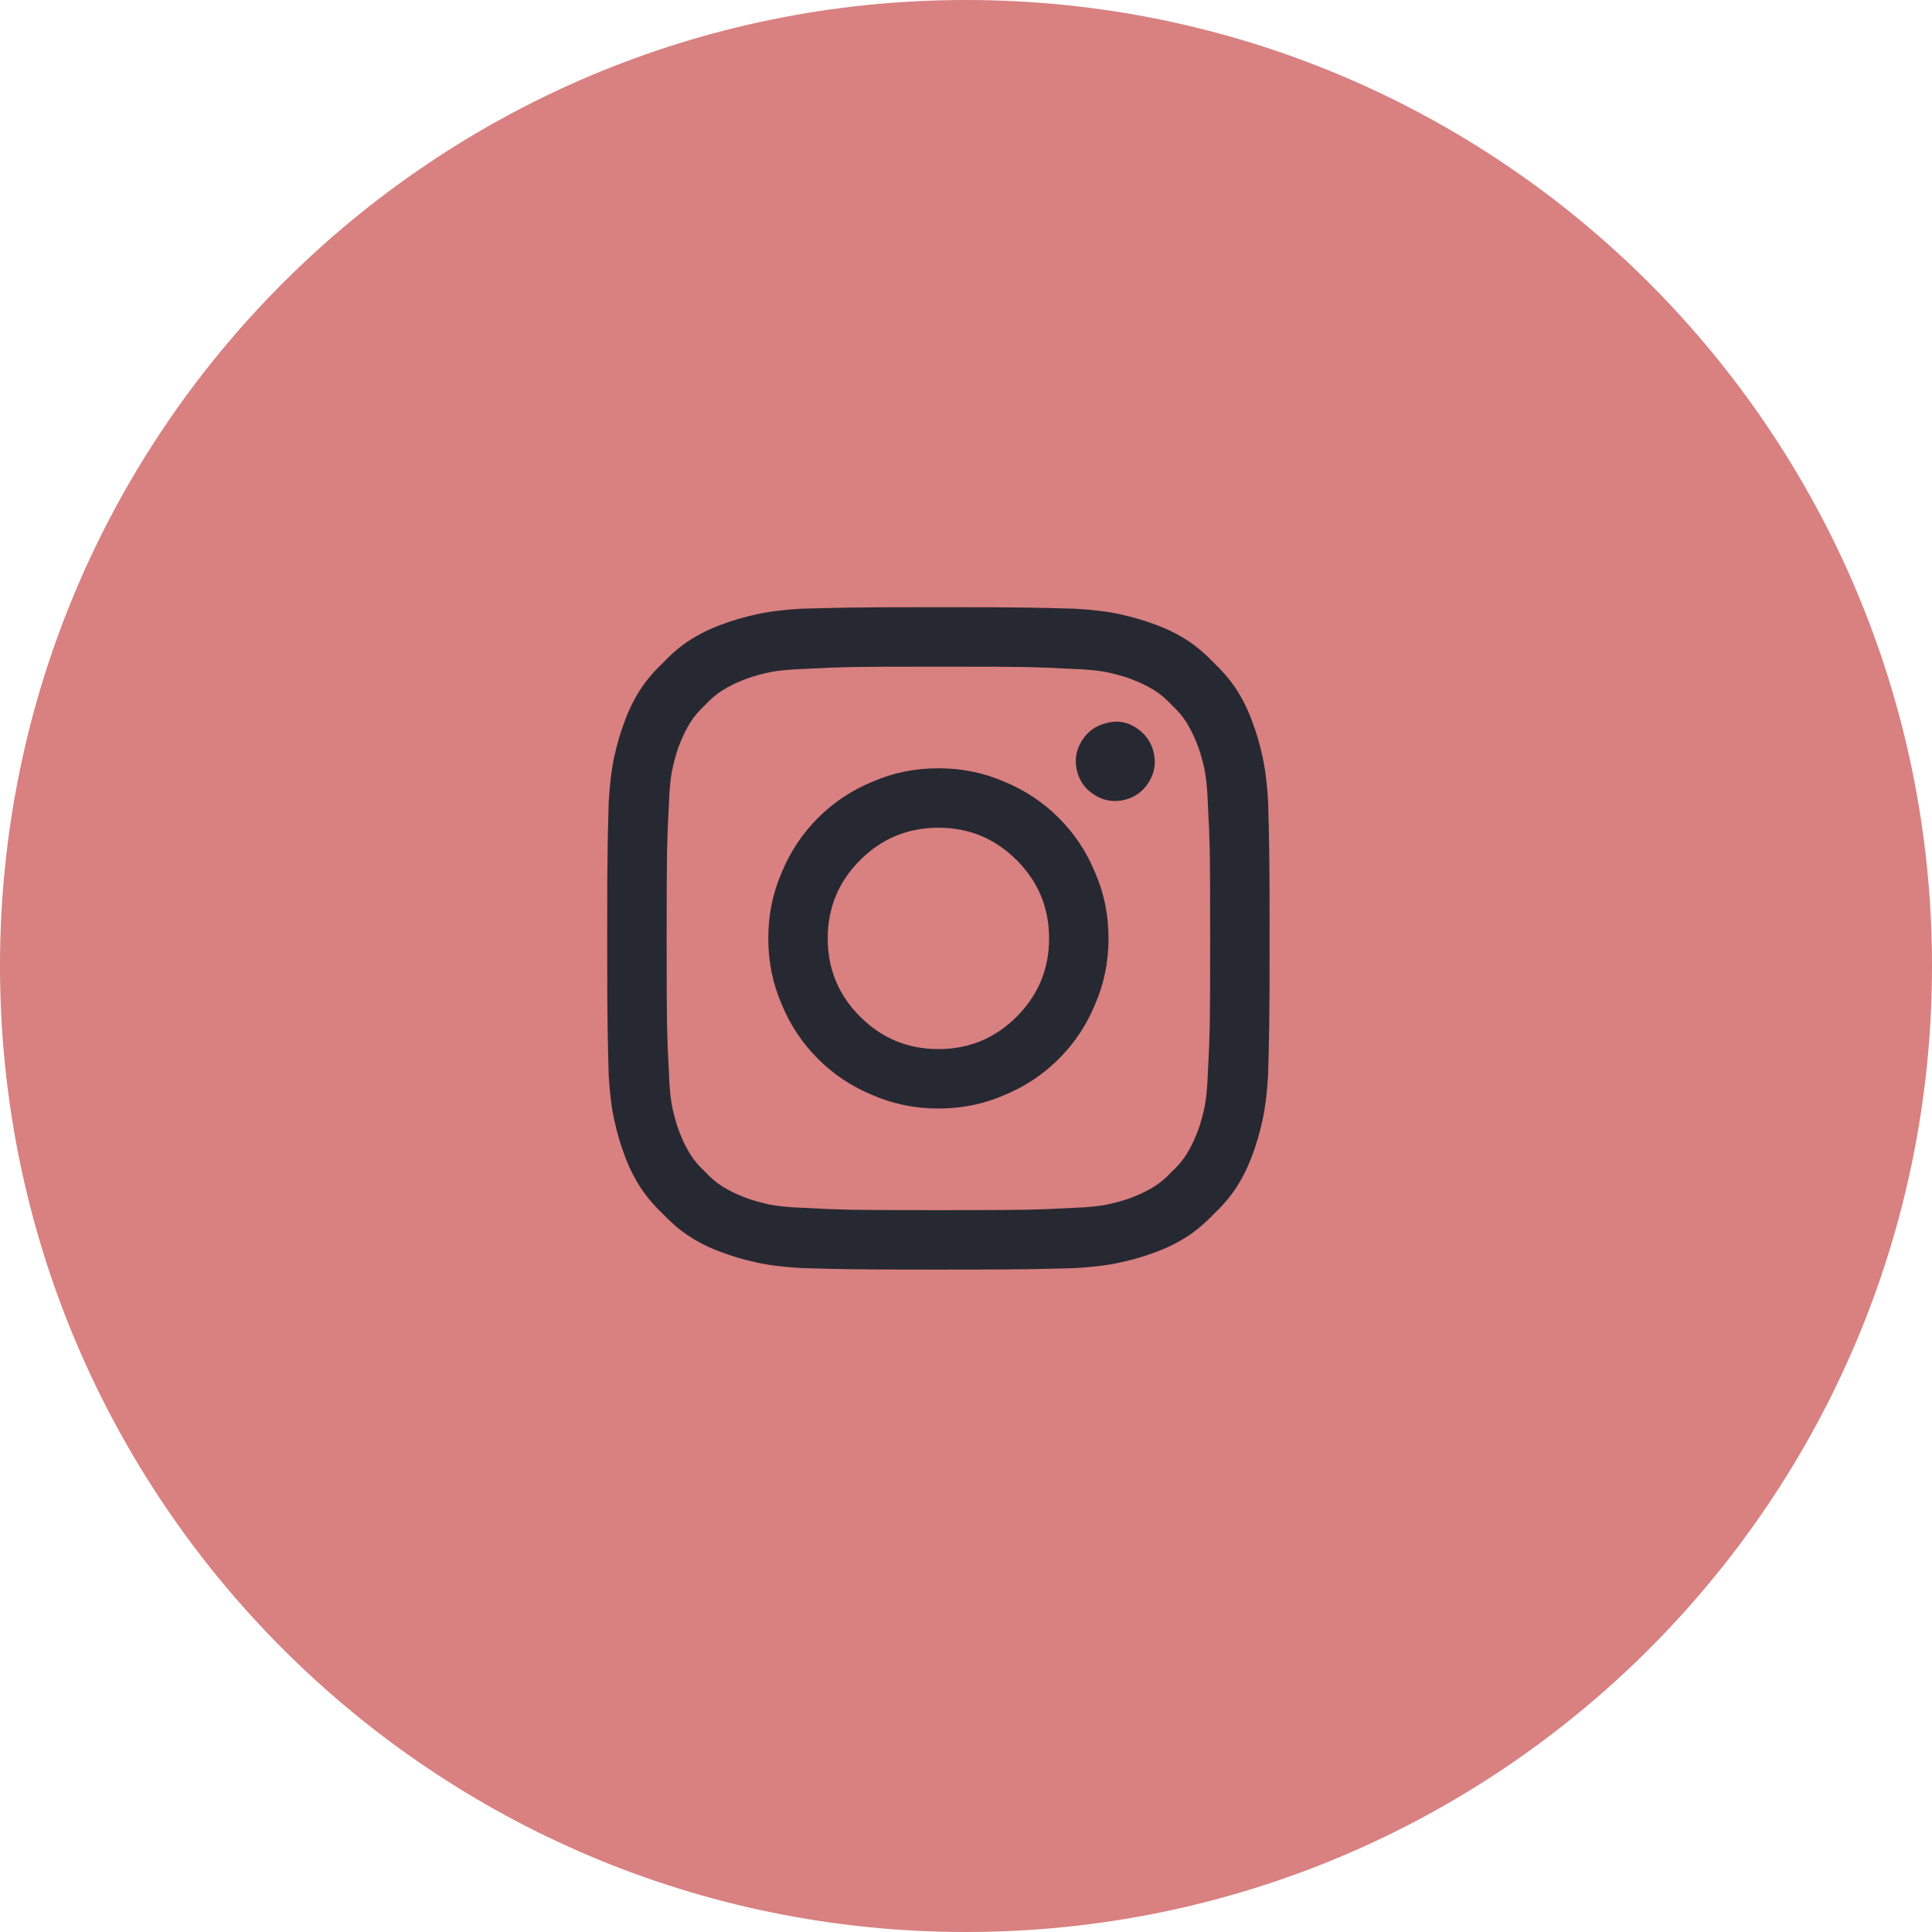
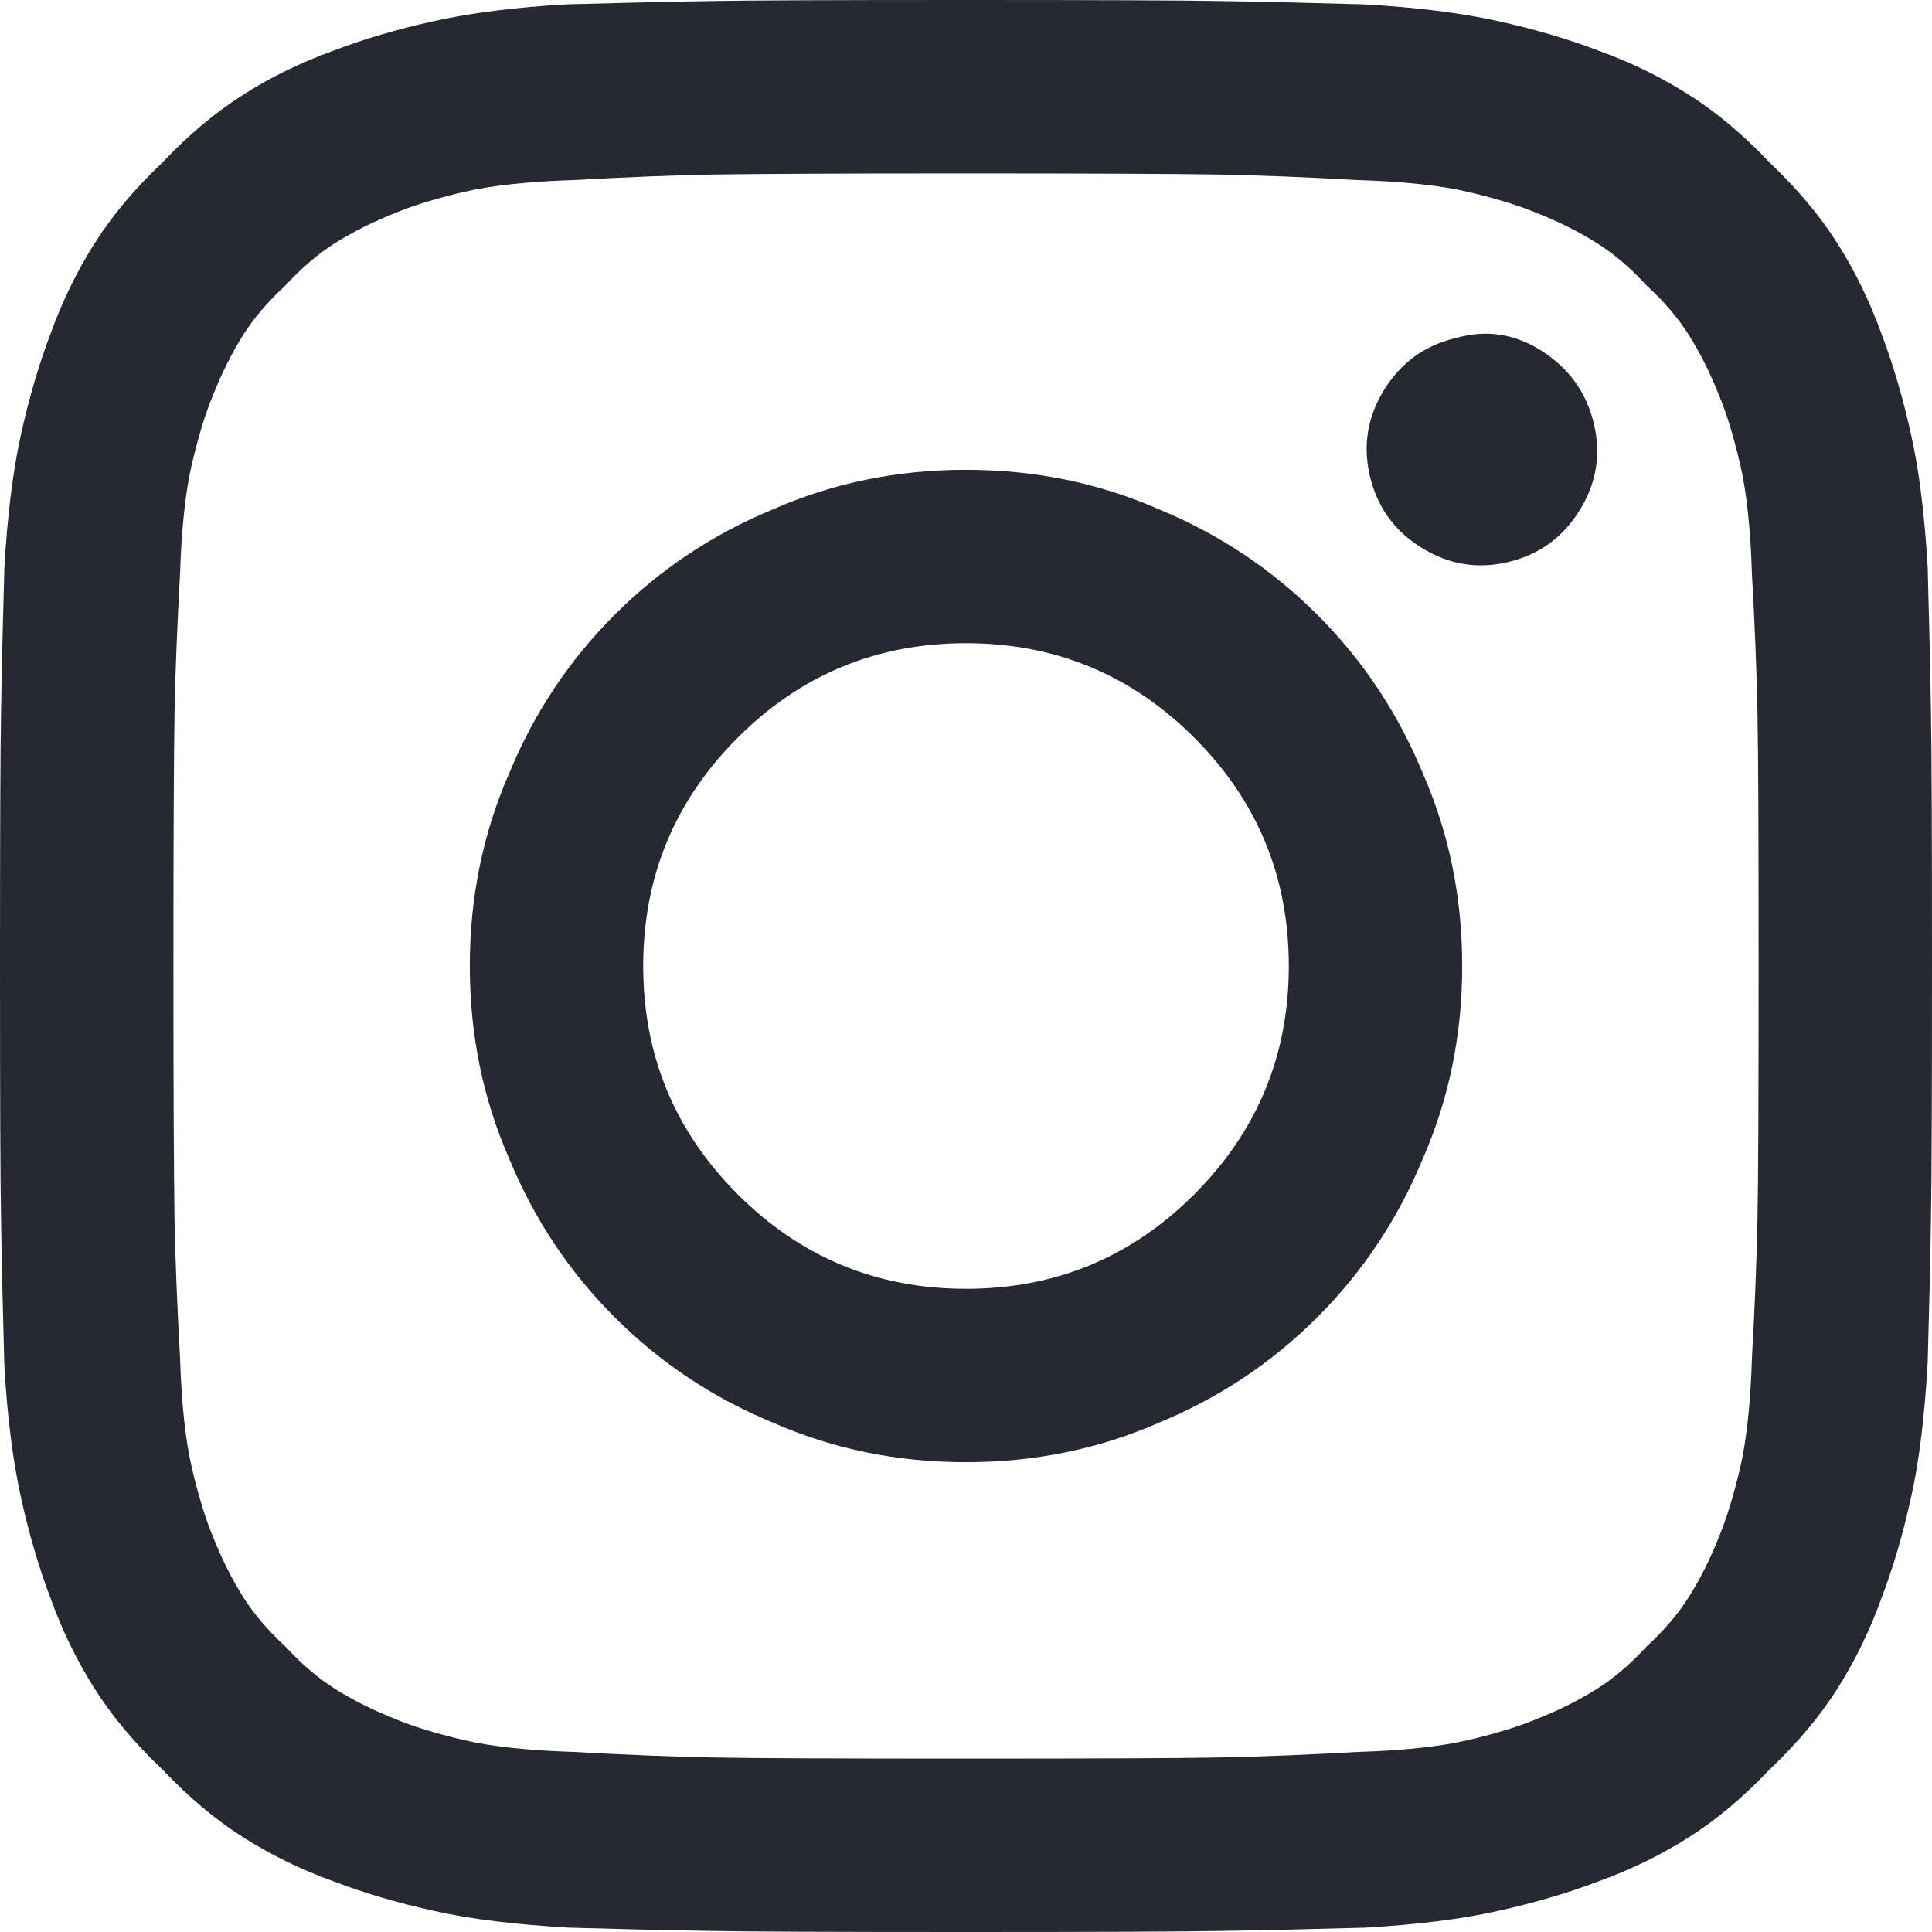
- <svg xmlns="http://www.w3.org/2000/svg" width="35" height="35" viewBox="0 0 35 35" fill="none">
-   <circle cx="17.5" cy="17.5" r="17.5" fill="#D98080" />
-   <path d="M22.973 14.518C22.982 14.845 22.989 15.136 22.993 15.391C22.998 15.646 23 16.182 23 17C23 17.818 22.998 18.355 22.993 18.609C22.989 18.864 22.982 19.15 22.973 19.468C22.954 19.796 22.921 20.073 22.87 20.3C22.82 20.527 22.759 20.736 22.686 20.927C22.614 21.127 22.523 21.314 22.414 21.486C22.305 21.659 22.164 21.827 21.991 21.991C21.827 22.164 21.659 22.305 21.486 22.414C21.314 22.523 21.127 22.614 20.927 22.686C20.736 22.759 20.527 22.82 20.3 22.87C20.073 22.921 19.8 22.954 19.482 22.973C19.154 22.982 18.864 22.989 18.609 22.993C18.355 22.998 17.818 23 17 23C16.182 23 15.646 22.998 15.391 22.993C15.136 22.989 14.85 22.982 14.532 22.973C14.204 22.954 13.927 22.921 13.7 22.87C13.473 22.82 13.264 22.759 13.073 22.686C12.873 22.614 12.686 22.523 12.514 22.414C12.341 22.305 12.173 22.164 12.009 21.991C11.836 21.827 11.695 21.659 11.586 21.486C11.477 21.314 11.386 21.127 11.314 20.927C11.241 20.736 11.18 20.527 11.13 20.3C11.079 20.073 11.046 19.8 11.027 19.482C11.018 19.154 11.011 18.864 11.007 18.609C11.002 18.355 11 17.818 11 17C11 16.182 11.002 15.646 11.007 15.391C11.011 15.136 11.018 14.85 11.027 14.532C11.046 14.204 11.079 13.927 11.13 13.7C11.18 13.473 11.241 13.264 11.314 13.073C11.386 12.873 11.477 12.686 11.586 12.514C11.695 12.341 11.836 12.173 12.009 12.009C12.173 11.836 12.341 11.695 12.514 11.586C12.686 11.477 12.873 11.386 13.073 11.314C13.264 11.241 13.473 11.18 13.7 11.13C13.927 11.079 14.2 11.046 14.518 11.027C14.845 11.018 15.136 11.011 15.391 11.007C15.646 11.002 16.182 11 17 11C17.818 11 18.355 11.002 18.609 11.007C18.864 11.011 19.15 11.018 19.468 11.027C19.796 11.046 20.073 11.079 20.3 11.13C20.527 11.18 20.736 11.241 20.927 11.314C21.127 11.386 21.314 11.477 21.486 11.586C21.659 11.695 21.827 11.836 21.991 12.009C22.164 12.173 22.305 12.341 22.414 12.514C22.523 12.686 22.614 12.873 22.686 13.073C22.759 13.264 22.82 13.473 22.87 13.7C22.921 13.927 22.954 14.2 22.973 14.518ZM21.882 19.427C21.9 19.109 21.911 18.825 21.916 18.575C21.921 18.325 21.923 17.8 21.923 17C21.923 16.2 21.921 15.675 21.916 15.425C21.911 15.175 21.9 14.891 21.882 14.573C21.873 14.282 21.848 14.05 21.807 13.877C21.766 13.704 21.723 13.564 21.677 13.454C21.623 13.318 21.561 13.195 21.493 13.086C21.425 12.977 21.336 12.873 21.227 12.773C21.127 12.664 21.023 12.575 20.914 12.507C20.805 12.439 20.682 12.377 20.546 12.323C20.436 12.277 20.296 12.234 20.123 12.193C19.95 12.152 19.718 12.127 19.427 12.118C19.109 12.1 18.825 12.089 18.575 12.084C18.325 12.079 17.8 12.077 17 12.077C16.2 12.077 15.675 12.079 15.425 12.084C15.175 12.089 14.891 12.1 14.573 12.118C14.282 12.127 14.05 12.152 13.877 12.193C13.704 12.234 13.564 12.277 13.454 12.323C13.318 12.377 13.195 12.439 13.086 12.507C12.977 12.575 12.873 12.664 12.773 12.773C12.664 12.873 12.575 12.977 12.507 13.086C12.439 13.195 12.377 13.318 12.323 13.454C12.277 13.564 12.234 13.704 12.193 13.877C12.152 14.05 12.127 14.282 12.118 14.573C12.1 14.891 12.089 15.175 12.084 15.425C12.079 15.675 12.077 16.2 12.077 17C12.077 17.8 12.079 18.325 12.084 18.575C12.089 18.825 12.1 19.109 12.118 19.427C12.127 19.718 12.152 19.95 12.193 20.123C12.234 20.296 12.277 20.436 12.323 20.546C12.377 20.682 12.439 20.805 12.507 20.914C12.575 21.023 12.664 21.127 12.773 21.227C12.873 21.336 12.977 21.425 13.086 21.493C13.195 21.561 13.318 21.623 13.454 21.677C13.564 21.723 13.704 21.766 13.877 21.807C14.05 21.848 14.282 21.873 14.573 21.882C14.891 21.9 15.175 21.911 15.425 21.916C15.675 21.921 16.2 21.923 17 21.923C17.8 21.923 18.325 21.921 18.575 21.916C18.825 21.911 19.109 21.9 19.427 21.882C19.718 21.873 19.95 21.848 20.123 21.807C20.296 21.766 20.436 21.723 20.546 21.677C20.682 21.623 20.805 21.561 20.914 21.493C21.023 21.425 21.127 21.336 21.227 21.227C21.336 21.127 21.425 21.023 21.493 20.914C21.561 20.805 21.623 20.682 21.677 20.546C21.723 20.436 21.766 20.296 21.807 20.123C21.848 19.95 21.873 19.718 21.882 19.427ZM17 13.918C17.427 13.918 17.827 14 18.2 14.164C18.573 14.318 18.9 14.536 19.182 14.818C19.464 15.1 19.682 15.427 19.836 15.8C20 16.173 20.082 16.573 20.082 17C20.082 17.427 20 17.827 19.836 18.2C19.682 18.573 19.464 18.9 19.182 19.182C18.9 19.464 18.573 19.682 18.2 19.836C17.827 20 17.427 20.082 17 20.082C16.573 20.082 16.173 20 15.8 19.836C15.427 19.682 15.1 19.464 14.818 19.182C14.536 18.9 14.318 18.573 14.164 18.2C14 17.827 13.918 17.427 13.918 17C13.918 16.573 14 16.173 14.164 15.8C14.318 15.427 14.536 15.1 14.818 14.818C15.1 14.536 15.427 14.318 15.8 14.164C16.173 14 16.573 13.918 17 13.918ZM17 19.005C17.555 19.005 18.027 18.809 18.418 18.418C18.809 18.027 19.005 17.555 19.005 17C19.005 16.445 18.809 15.973 18.418 15.582C18.027 15.191 17.555 14.995 17 14.995C16.445 14.995 15.973 15.191 15.582 15.582C15.191 15.973 14.995 16.445 14.995 17C14.995 17.555 15.191 18.027 15.582 18.418C15.973 18.809 16.445 19.005 17 19.005ZM20.9 13.632C20.945 13.823 20.916 14.002 20.811 14.171C20.707 14.339 20.559 14.445 20.368 14.491C20.177 14.536 19.998 14.507 19.829 14.402C19.661 14.298 19.555 14.15 19.509 13.959C19.464 13.768 19.493 13.589 19.598 13.421C19.702 13.252 19.85 13.146 20.041 13.1C20.232 13.046 20.411 13.073 20.579 13.182C20.748 13.291 20.855 13.441 20.9 13.632Z" fill="#272932" />
+ <svg xmlns="http://www.w3.org/2000/svg" width="12" height="12" viewBox="0 0 12 12" fill="none">
+   <path d="M11.973 3.518C11.982 3.845 11.989 4.136 11.993 4.391C11.998 4.645 12 5.182 12 6C12 6.818 11.998 7.355 11.993 7.609C11.989 7.864 11.982 8.15 11.973 8.468C11.954 8.795 11.921 9.073 11.87 9.3C11.82 9.527 11.759 9.736 11.686 9.927C11.614 10.127 11.523 10.314 11.414 10.486C11.305 10.659 11.164 10.827 10.991 10.991C10.827 11.164 10.659 11.305 10.486 11.414C10.314 11.523 10.127 11.614 9.927 11.686C9.736 11.759 9.527 11.82 9.3 11.87C9.073 11.921 8.8 11.954 8.482 11.973C8.155 11.982 7.864 11.989 7.609 11.993C7.355 11.998 6.818 12 6 12C5.182 12 4.645 11.998 4.391 11.993C4.136 11.989 3.85 11.982 3.532 11.973C3.205 11.954 2.927 11.921 2.7 11.87C2.473 11.82 2.264 11.759 2.073 11.686C1.873 11.614 1.686 11.523 1.514 11.414C1.341 11.305 1.173 11.164 1.009 10.991C0.836 10.827 0.695 10.659 0.586 10.486C0.477 10.314 0.386 10.127 0.314 9.927C0.241 9.736 0.18 9.527 0.13 9.3C0.08 9.073 0.045 8.8 0.027 8.482C0.018 8.155 0.011 7.864 0.007 7.609C0.002 7.355 0 6.818 0 6C0 5.182 0.002 4.645 0.007 4.391C0.011 4.136 0.018 3.85 0.027 3.532C0.045 3.205 0.08 2.927 0.13 2.7C0.18 2.473 0.241 2.264 0.314 2.073C0.386 1.873 0.477 1.686 0.586 1.514C0.695 1.341 0.836 1.173 1.009 1.009C1.173 0.836 1.341 0.695 1.514 0.586C1.686 0.477 1.873 0.386 2.073 0.314C2.264 0.241 2.473 0.18 2.7 0.13C2.927 0.08 3.2 0.045 3.518 0.027C3.845 0.018 4.136 0.011 4.391 0.007C4.645 0.002 5.182 0 6 0C6.818 0 7.355 0.002 7.609 0.007C7.864 0.011 8.15 0.018 8.468 0.027C8.795 0.045 9.073 0.08 9.3 0.13C9.527 0.18 9.736 0.241 9.927 0.314C10.127 0.386 10.314 0.477 10.486 0.586C10.659 0.695 10.827 0.836 10.991 1.009C11.164 1.173 11.305 1.341 11.414 1.514C11.523 1.686 11.614 1.873 11.686 2.073C11.759 2.264 11.82 2.473 11.87 2.7C11.921 2.927 11.954 3.2 11.973 3.518ZM10.882 8.427C10.9 8.109 10.911 7.825 10.916 7.575C10.921 7.325 10.923 6.8 10.923 6C10.923 5.2 10.921 4.675 10.916 4.425C10.911 4.175 10.9 3.891 10.882 3.573C10.873 3.282 10.848 3.05 10.807 2.877C10.766 2.705 10.723 2.564 10.677 2.455C10.623 2.318 10.561 2.195 10.493 2.086C10.425 1.977 10.336 1.873 10.227 1.773C10.127 1.664 10.023 1.575 9.914 1.507C9.805 1.439 9.682 1.377 9.545 1.323C9.436 1.277 9.295 1.234 9.123 1.193C8.95 1.152 8.718 1.127 8.427 1.118C8.109 1.1 7.825 1.089 7.575 1.084C7.325 1.08 6.8 1.077 6 1.077C5.2 1.077 4.675 1.08 4.425 1.084C4.175 1.089 3.891 1.1 3.573 1.118C3.282 1.127 3.05 1.152 2.877 1.193C2.705 1.234 2.564 1.277 2.455 1.323C2.318 1.377 2.195 1.439 2.086 1.507C1.977 1.575 1.873 1.664 1.773 1.773C1.664 1.873 1.575 1.977 1.507 2.086C1.439 2.195 1.377 2.318 1.323 2.455C1.277 2.564 1.234 2.705 1.193 2.877C1.152 3.05 1.127 3.282 1.118 3.573C1.1 3.891 1.089 4.175 1.084 4.425C1.08 4.675 1.077 5.2 1.077 6C1.077 6.8 1.08 7.325 1.084 7.575C1.089 7.825 1.1 8.109 1.118 8.427C1.127 8.718 1.152 8.95 1.193 9.123C1.234 9.295 1.277 9.436 1.323 9.545C1.377 9.682 1.439 9.805 1.507 9.914C1.575 10.023 1.664 10.127 1.773 10.227C1.873 10.336 1.977 10.425 2.086 10.493C2.195 10.561 2.318 10.623 2.455 10.677C2.564 10.723 2.705 10.766 2.877 10.807C3.05 10.848 3.282 10.873 3.573 10.882C3.891 10.9 4.175 10.911 4.425 10.916C4.675 10.921 5.2 10.923 6 10.923C6.8 10.923 7.325 10.921 7.575 10.916C7.825 10.911 8.109 10.9 8.427 10.882C8.718 10.873 8.95 10.848 9.123 10.807C9.295 10.766 9.436 10.723 9.545 10.677C9.682 10.623 9.805 10.561 9.914 10.493C10.023 10.425 10.127 10.336 10.227 10.227C10.336 10.127 10.425 10.023 10.493 9.914C10.561 9.805 10.623 9.682 10.677 9.545C10.723 9.436 10.766 9.295 10.807 9.123C10.848 8.95 10.873 8.718 10.882 8.427ZM6 2.918C6.427 2.918 6.827 3 7.2 3.164C7.573 3.318 7.9 3.536 8.182 3.818C8.464 4.1 8.682 4.427 8.836 4.8C9 5.173 9.082 5.573 9.082 6C9.082 6.427 9 6.827 8.836 7.2C8.682 7.573 8.464 7.9 8.182 8.182C7.9 8.464 7.573 8.682 7.2 8.836C6.827 9 6.427 9.082 6 9.082C5.573 9.082 5.173 9 4.8 8.836C4.427 8.682 4.1 8.464 3.818 8.182C3.536 7.9 3.318 7.573 3.164 7.2C3 6.827 2.918 6.427 2.918 6C2.918 5.573 3 5.173 3.164 4.8C3.318 4.427 3.536 4.1 3.818 3.818C4.1 3.536 4.427 3.318 4.8 3.164C5.173 3 5.573 2.918 6 2.918ZM6 8.005C6.555 8.005 7.027 7.809 7.418 7.418C7.809 7.027 8.005 6.555 8.005 6C8.005 5.445 7.809 4.973 7.418 4.582C7.027 4.191 6.555 3.995 6 3.995C5.445 3.995 4.973 4.191 4.582 4.582C4.191 4.973 3.995 5.445 3.995 6C3.995 6.555 4.191 7.027 4.582 7.418C4.973 7.809 5.445 8.005 6 8.005ZM9.9 2.632C9.945 2.823 9.916 3.002 9.811 3.17C9.707 3.339 9.559 3.445 9.368 3.491C9.177 3.536 8.998 3.507 8.83 3.402C8.661 3.298 8.555 3.15 8.509 2.959C8.464 2.768 8.493 2.589 8.598 2.42C8.702 2.252 8.85 2.145 9.041 2.1C9.232 2.045 9.411 2.073 9.58 2.182C9.748 2.291 9.855 2.441 9.9 2.632Z" fill="#272932" />
</svg>
